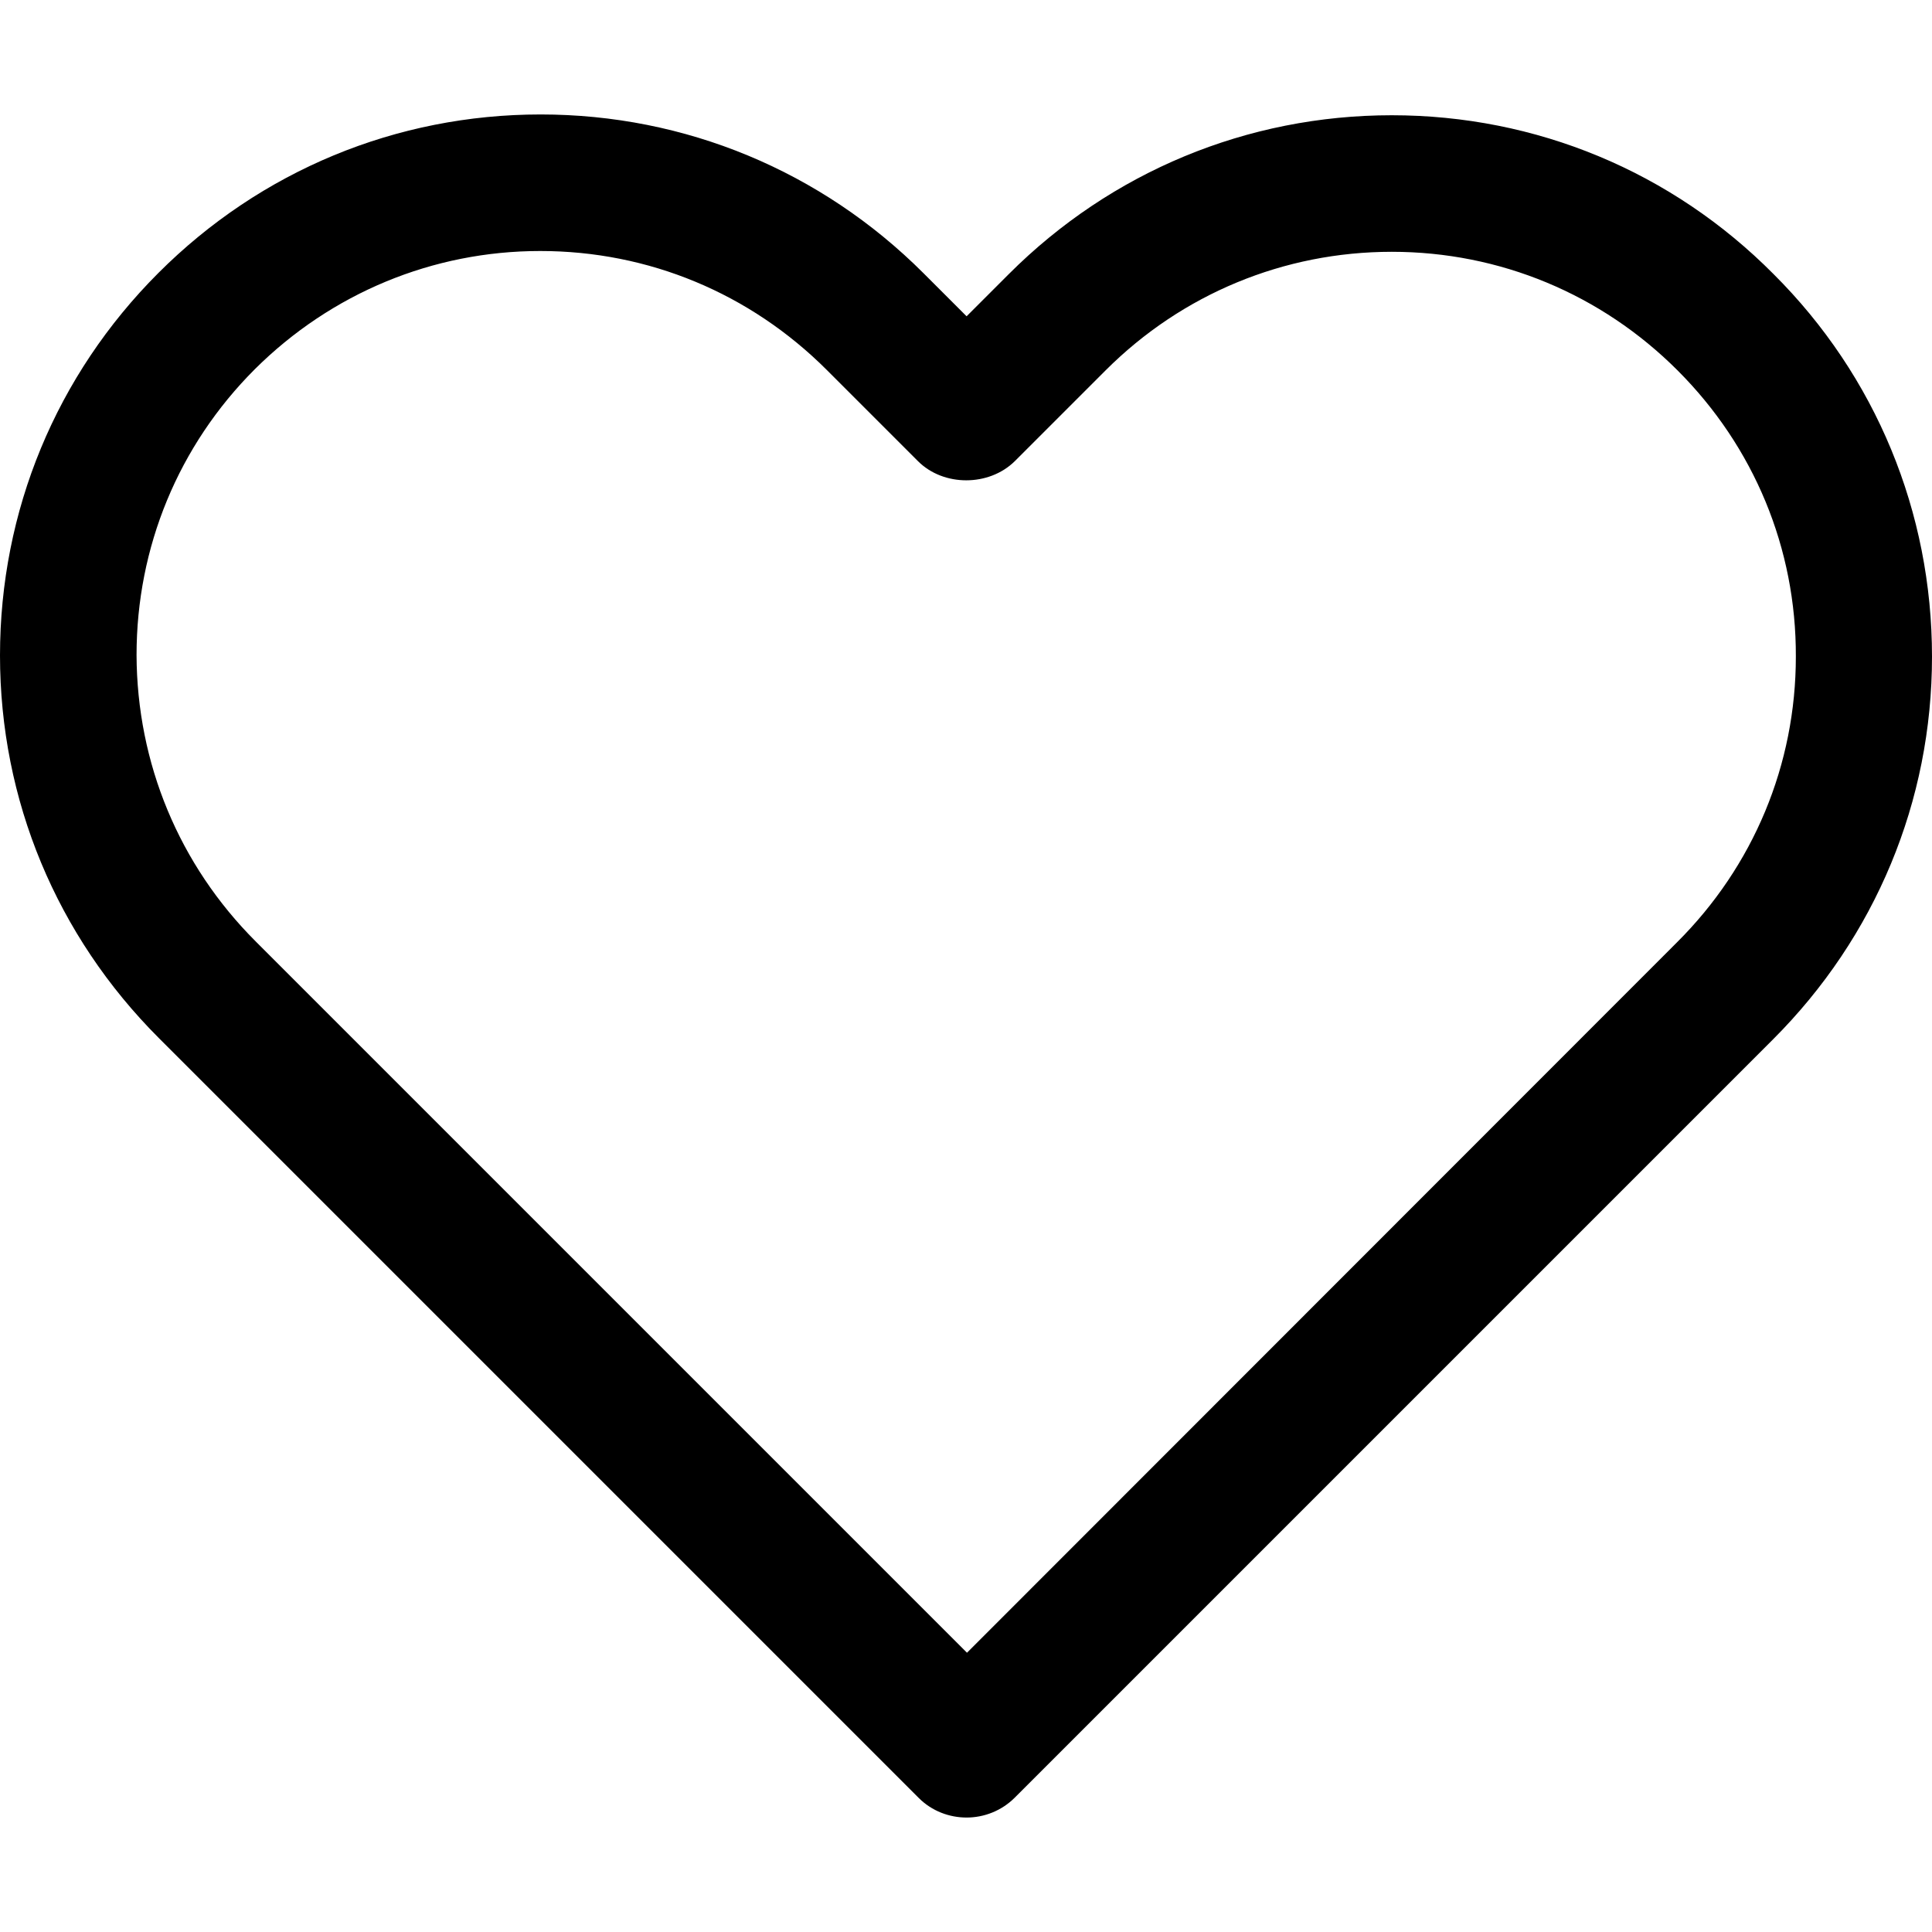
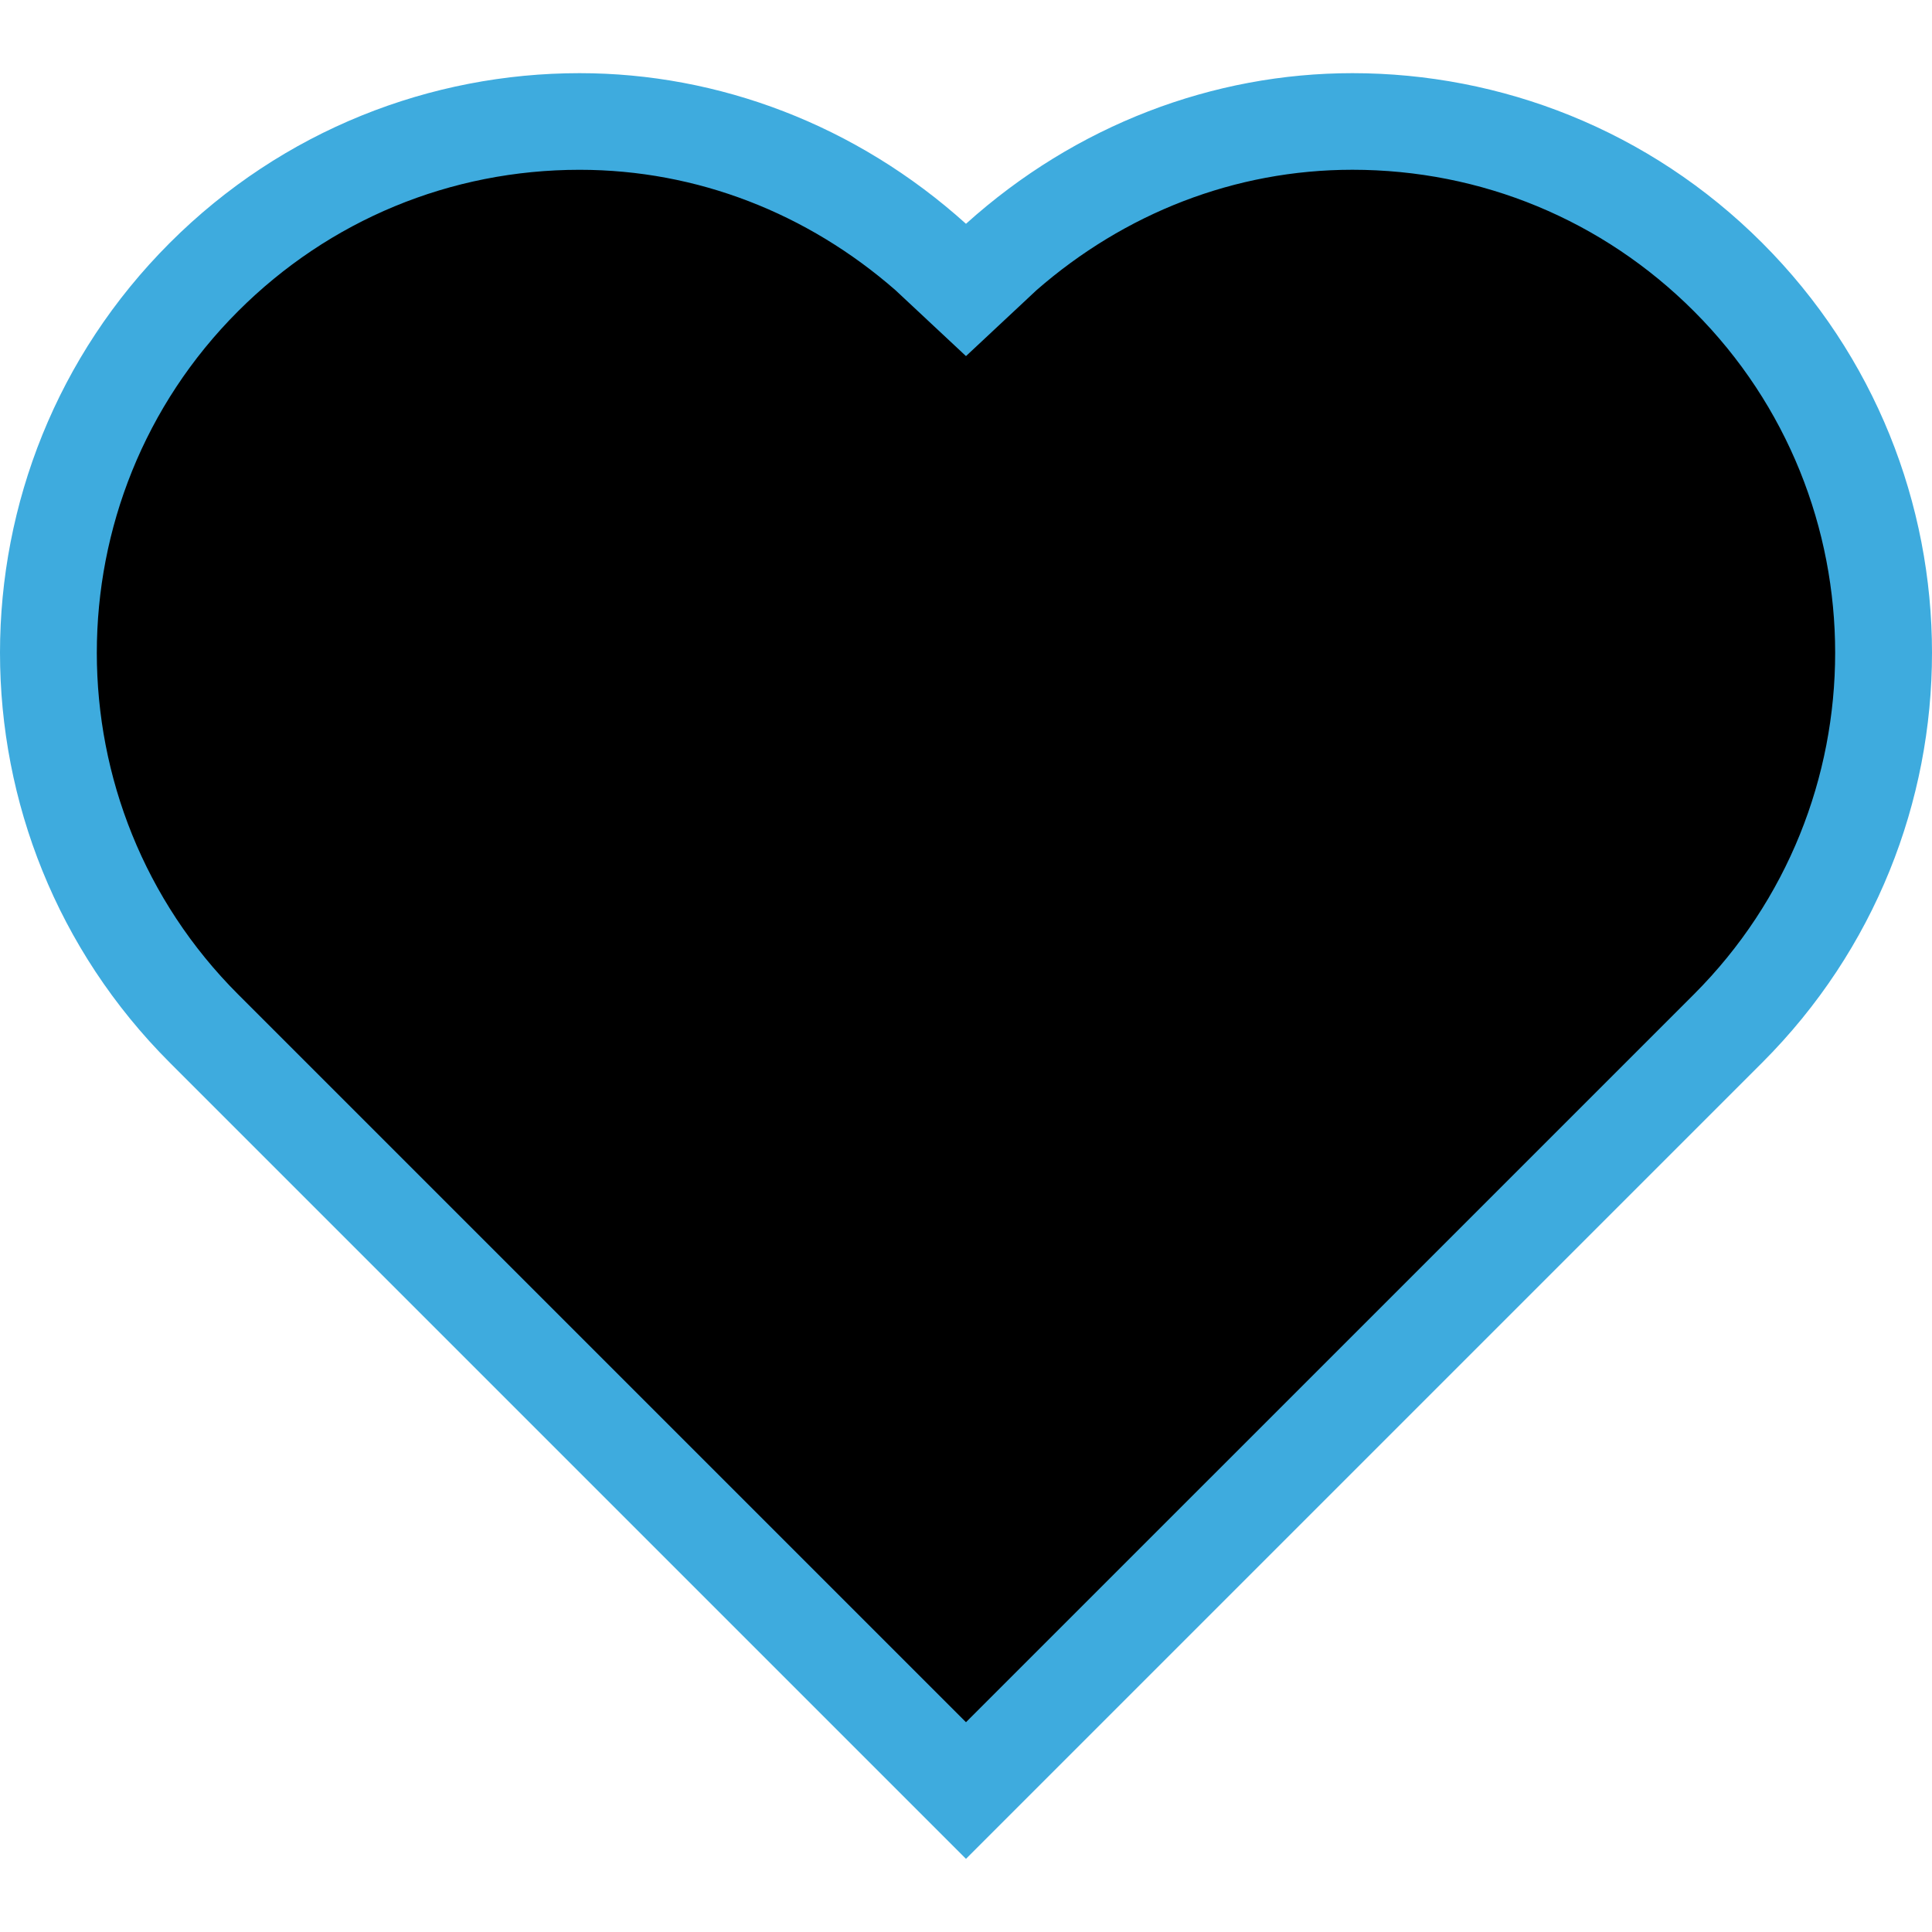
- <svg xmlns="http://www.w3.org/2000/svg" version="1.1" id="Capa_1" x="0px" y="0px" viewBox="0 0 485.3 485.3" style="enable-background:new 0 0 485.3 485.3;" xml:space="preserve">
-   <g>
-     <g>
-       <g>
-         <path d="M349.6,28.95c-36.3,0-70.5,14.2-96.2,39.9l-10.6,10.6L232,68.65c-25.7-25.7-59.9-39.9-96.2-39.9     c-36.2,0-70.3,14.1-96,39.8S0,128.35,0,164.65s14.2,70.4,39.9,96.1l190.5,190.5l0.4,0.4c3.3,3.3,7.7,4.9,12,4.9     c4.4,0,8.8-1.7,12.1-5l190.5-190.5c25.7-25.7,39.9-59.8,39.9-96.1s-14.1-70.5-39.8-96.1C419.9,43.05,385.8,28.95,349.6,28.95z      M421.2,236.75l-178.3,178.4L64.2,236.45c-19.2-19.2-29.8-44.7-29.9-71.9c0-27.1,10.5-52.6,29.7-71.8     c19.2-19.1,44.7-29.7,71.7-29.7c27.2,0,52.7,10.6,72,29.9l22.9,22.9c6.4,6.4,17.8,6.4,24.3,0l22.8-22.8     c19.2-19.2,44.8-29.8,71.9-29.8s52.6,10.6,71.8,29.8c19.2,19.2,29.8,44.7,29.7,71.9C451.1,192.05,440.5,217.55,421.2,236.75z" />
-       </g>
-     </g>
-     <g>
- 	</g>
-     <g>
- 	</g>
-     <g>
- 	</g>
-     <g>
- 	</g>
-     <g>
- 	</g>
-     <g>
- 	</g>
-     <g>
- 	</g>
-     <g>
- 	</g>
-     <g>
- 	</g>
-     <g>
- 	</g>
-     <g>
- 	</g>
-     <g>
- 	</g>
-     <g>
- 	</g>
-     <g>
- 	</g>
-     <g>
- 	</g>
-   </g>
+ <svg xmlns="http://www.w3.org/2000/svg" version="1.1" id="Layer_1" x="0px" y="0px" viewBox="0 0 512.002 512.002" style="enable-background:new 0 0 512.002 512.002;" xml:space="preserve">
+   <path style="" d="M54.039,272.547c-54.903-54.903-54.903-144.222,0-199.125c26.59-26.59,61.943-41.233,99.558-41.233  c33.502,0,66.21,12.442,92.109,35.038l10.291,9.617l9.967-9.318c26.223-22.895,58.931-35.337,92.433-35.337  c37.615,0,72.969,14.643,99.558,41.233c54.903,54.903,54.903,144.222,0,199.125L255.998,474.506L54.039,272.547z" />
+   <path style="fill:#3eabde;" d="M358.398,19.389c-36.779,0-73.259,13.662-102.4,39.919c-29.15-26.257-65.621-39.919-102.4-39.919  c-39.313,0-78.618,14.993-108.612,44.988c-59.981,59.981-59.981,157.235,0,217.225l211.012,211.012L467.01,281.601  C527,221.612,527,124.366,467.01,64.377C437.016,34.382,397.711,19.389,358.398,19.389z M448.911,263.502L255.998,456.406  L63.085,263.502c-49.903-49.911-49.903-131.115,0-181.018c24.175-24.175,56.32-37.487,90.513-37.487  c31.206,0,60.399,11.563,83.695,31.889l18.705,17.485l18.714-17.493c23.296-20.318,52.489-31.889,83.686-31.889  c34.193,0,66.33,13.312,90.513,37.487C498.814,132.387,498.814,213.59,448.911,263.502z" />
  <g>
</g>
  <g>
</g>
  <g>
</g>
  <g>
</g>
  <g>
</g>
  <g>
</g>
  <g>
</g>
  <g>
</g>
  <g>
</g>
  <g>
</g>
  <g>
</g>
  <g>
</g>
  <g>
</g>
  <g>
</g>
  <g>
</g>
</svg>
